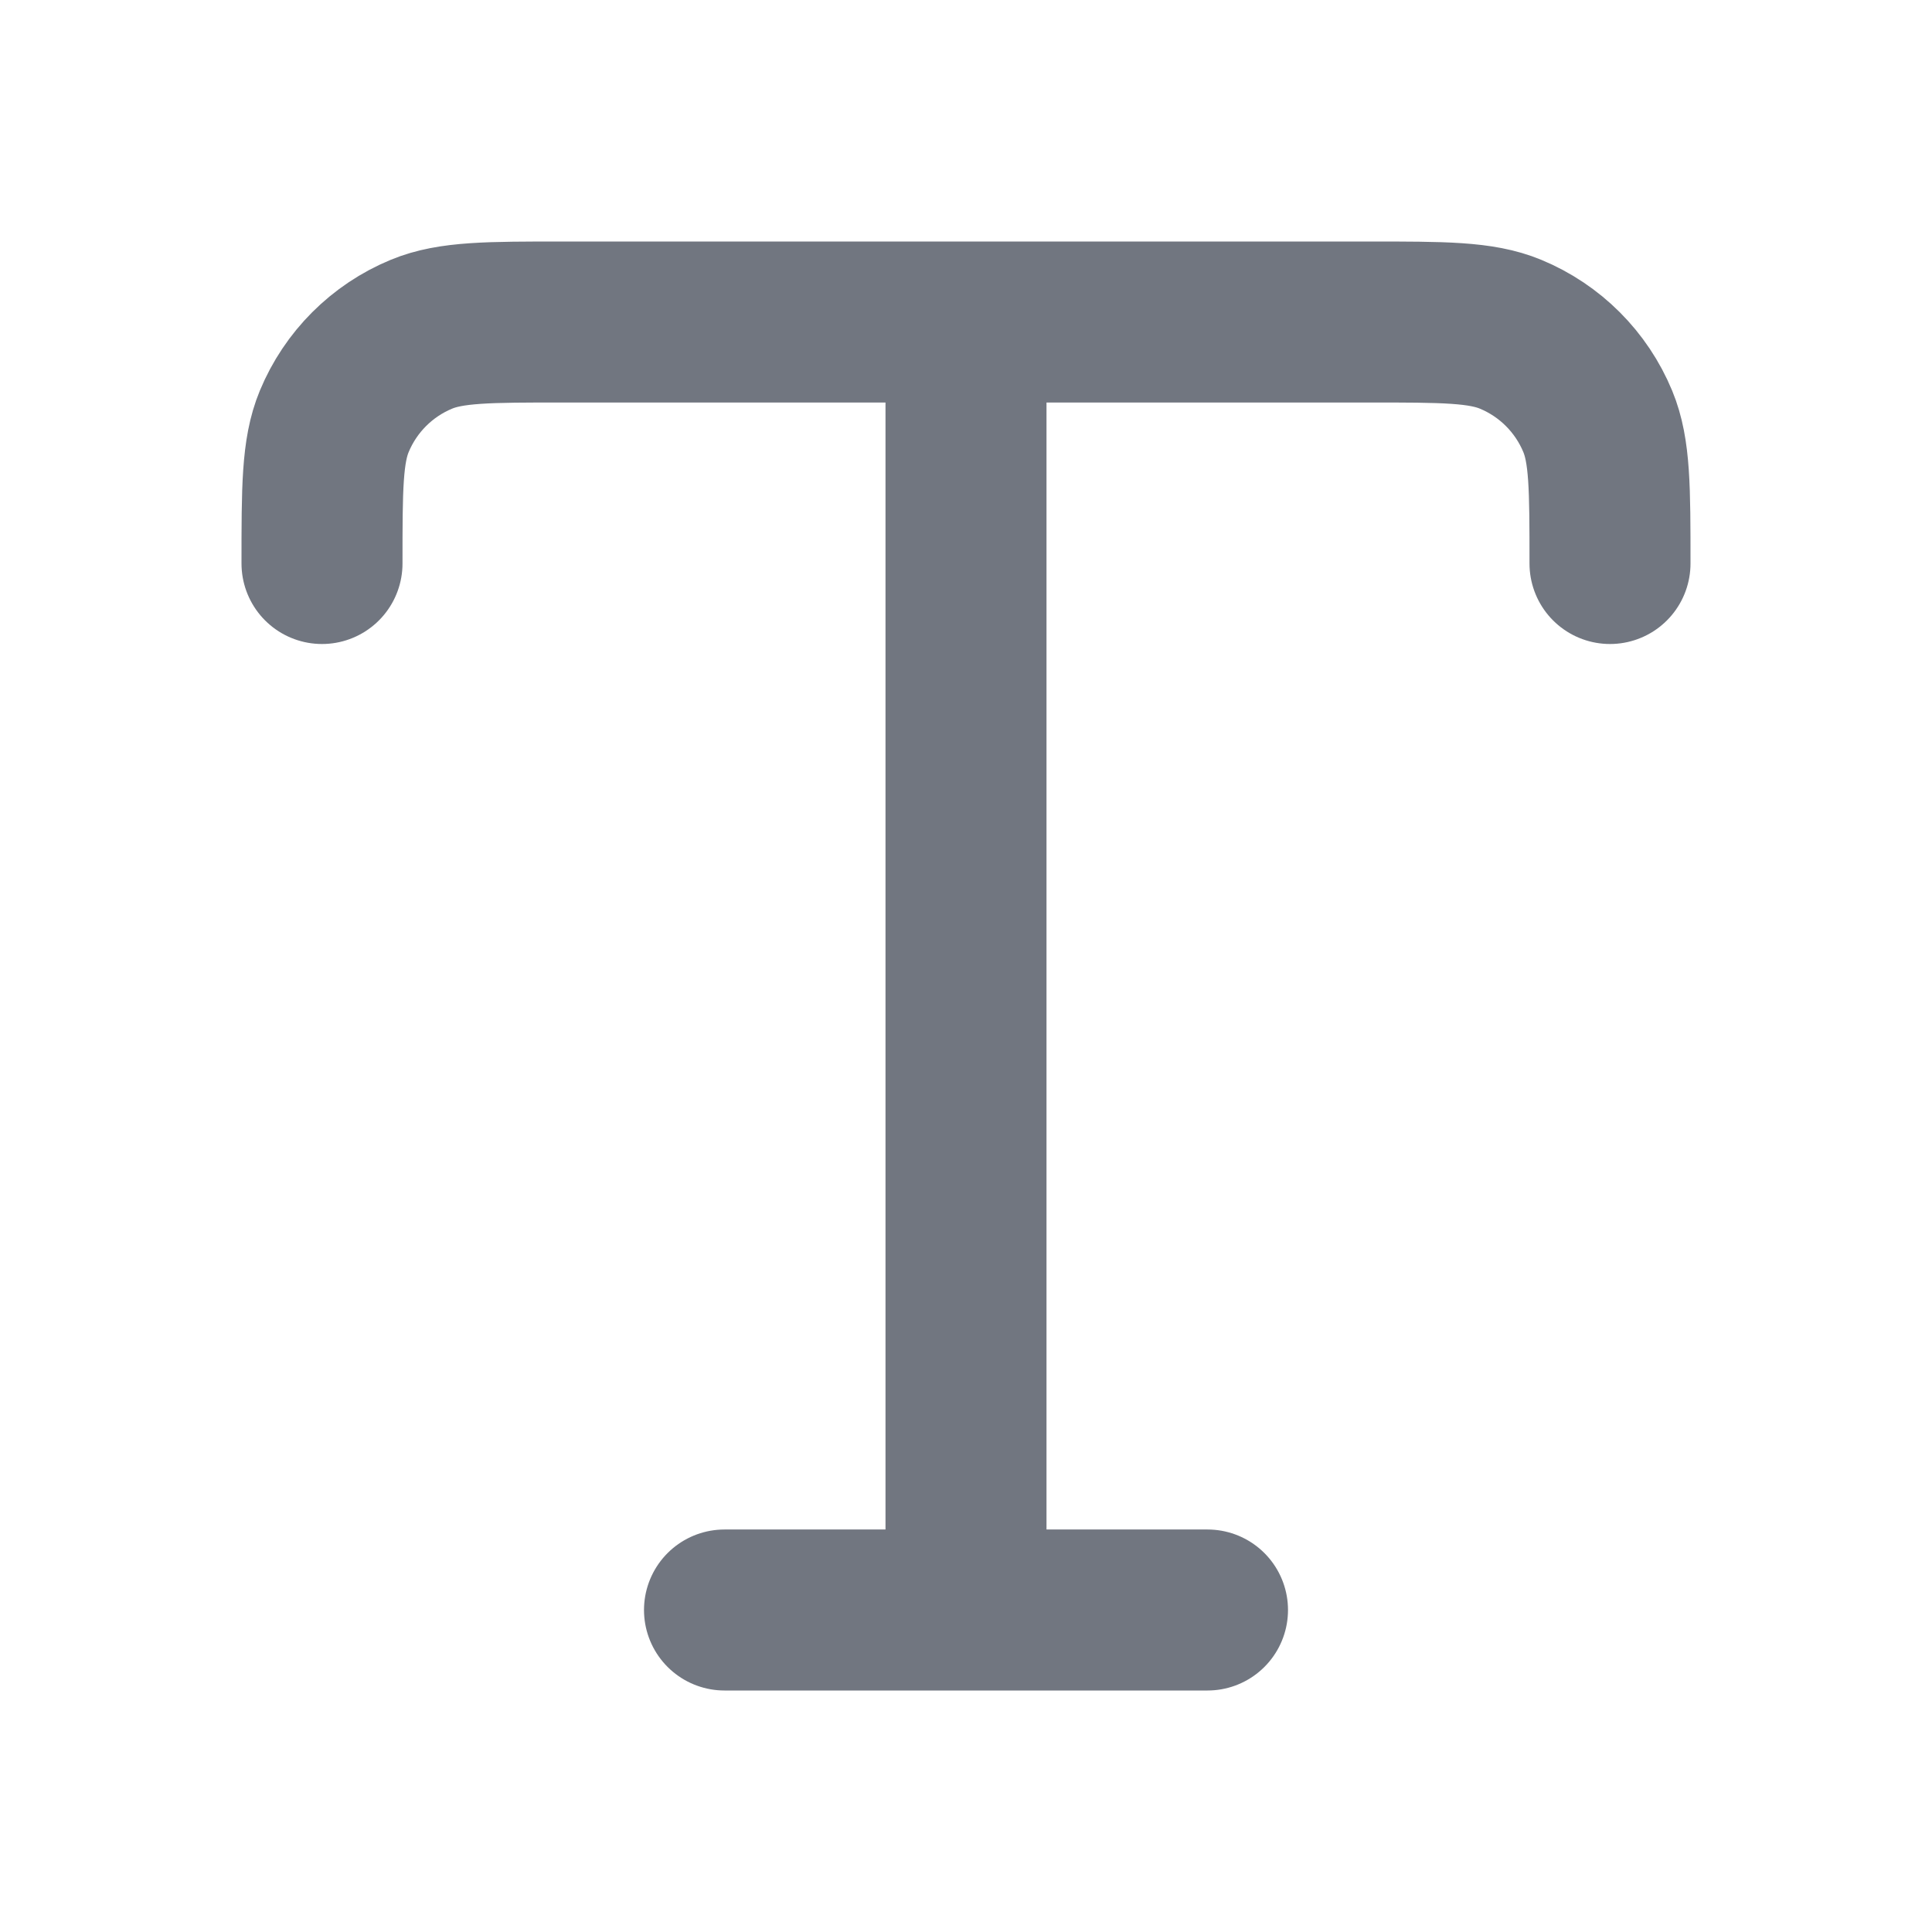
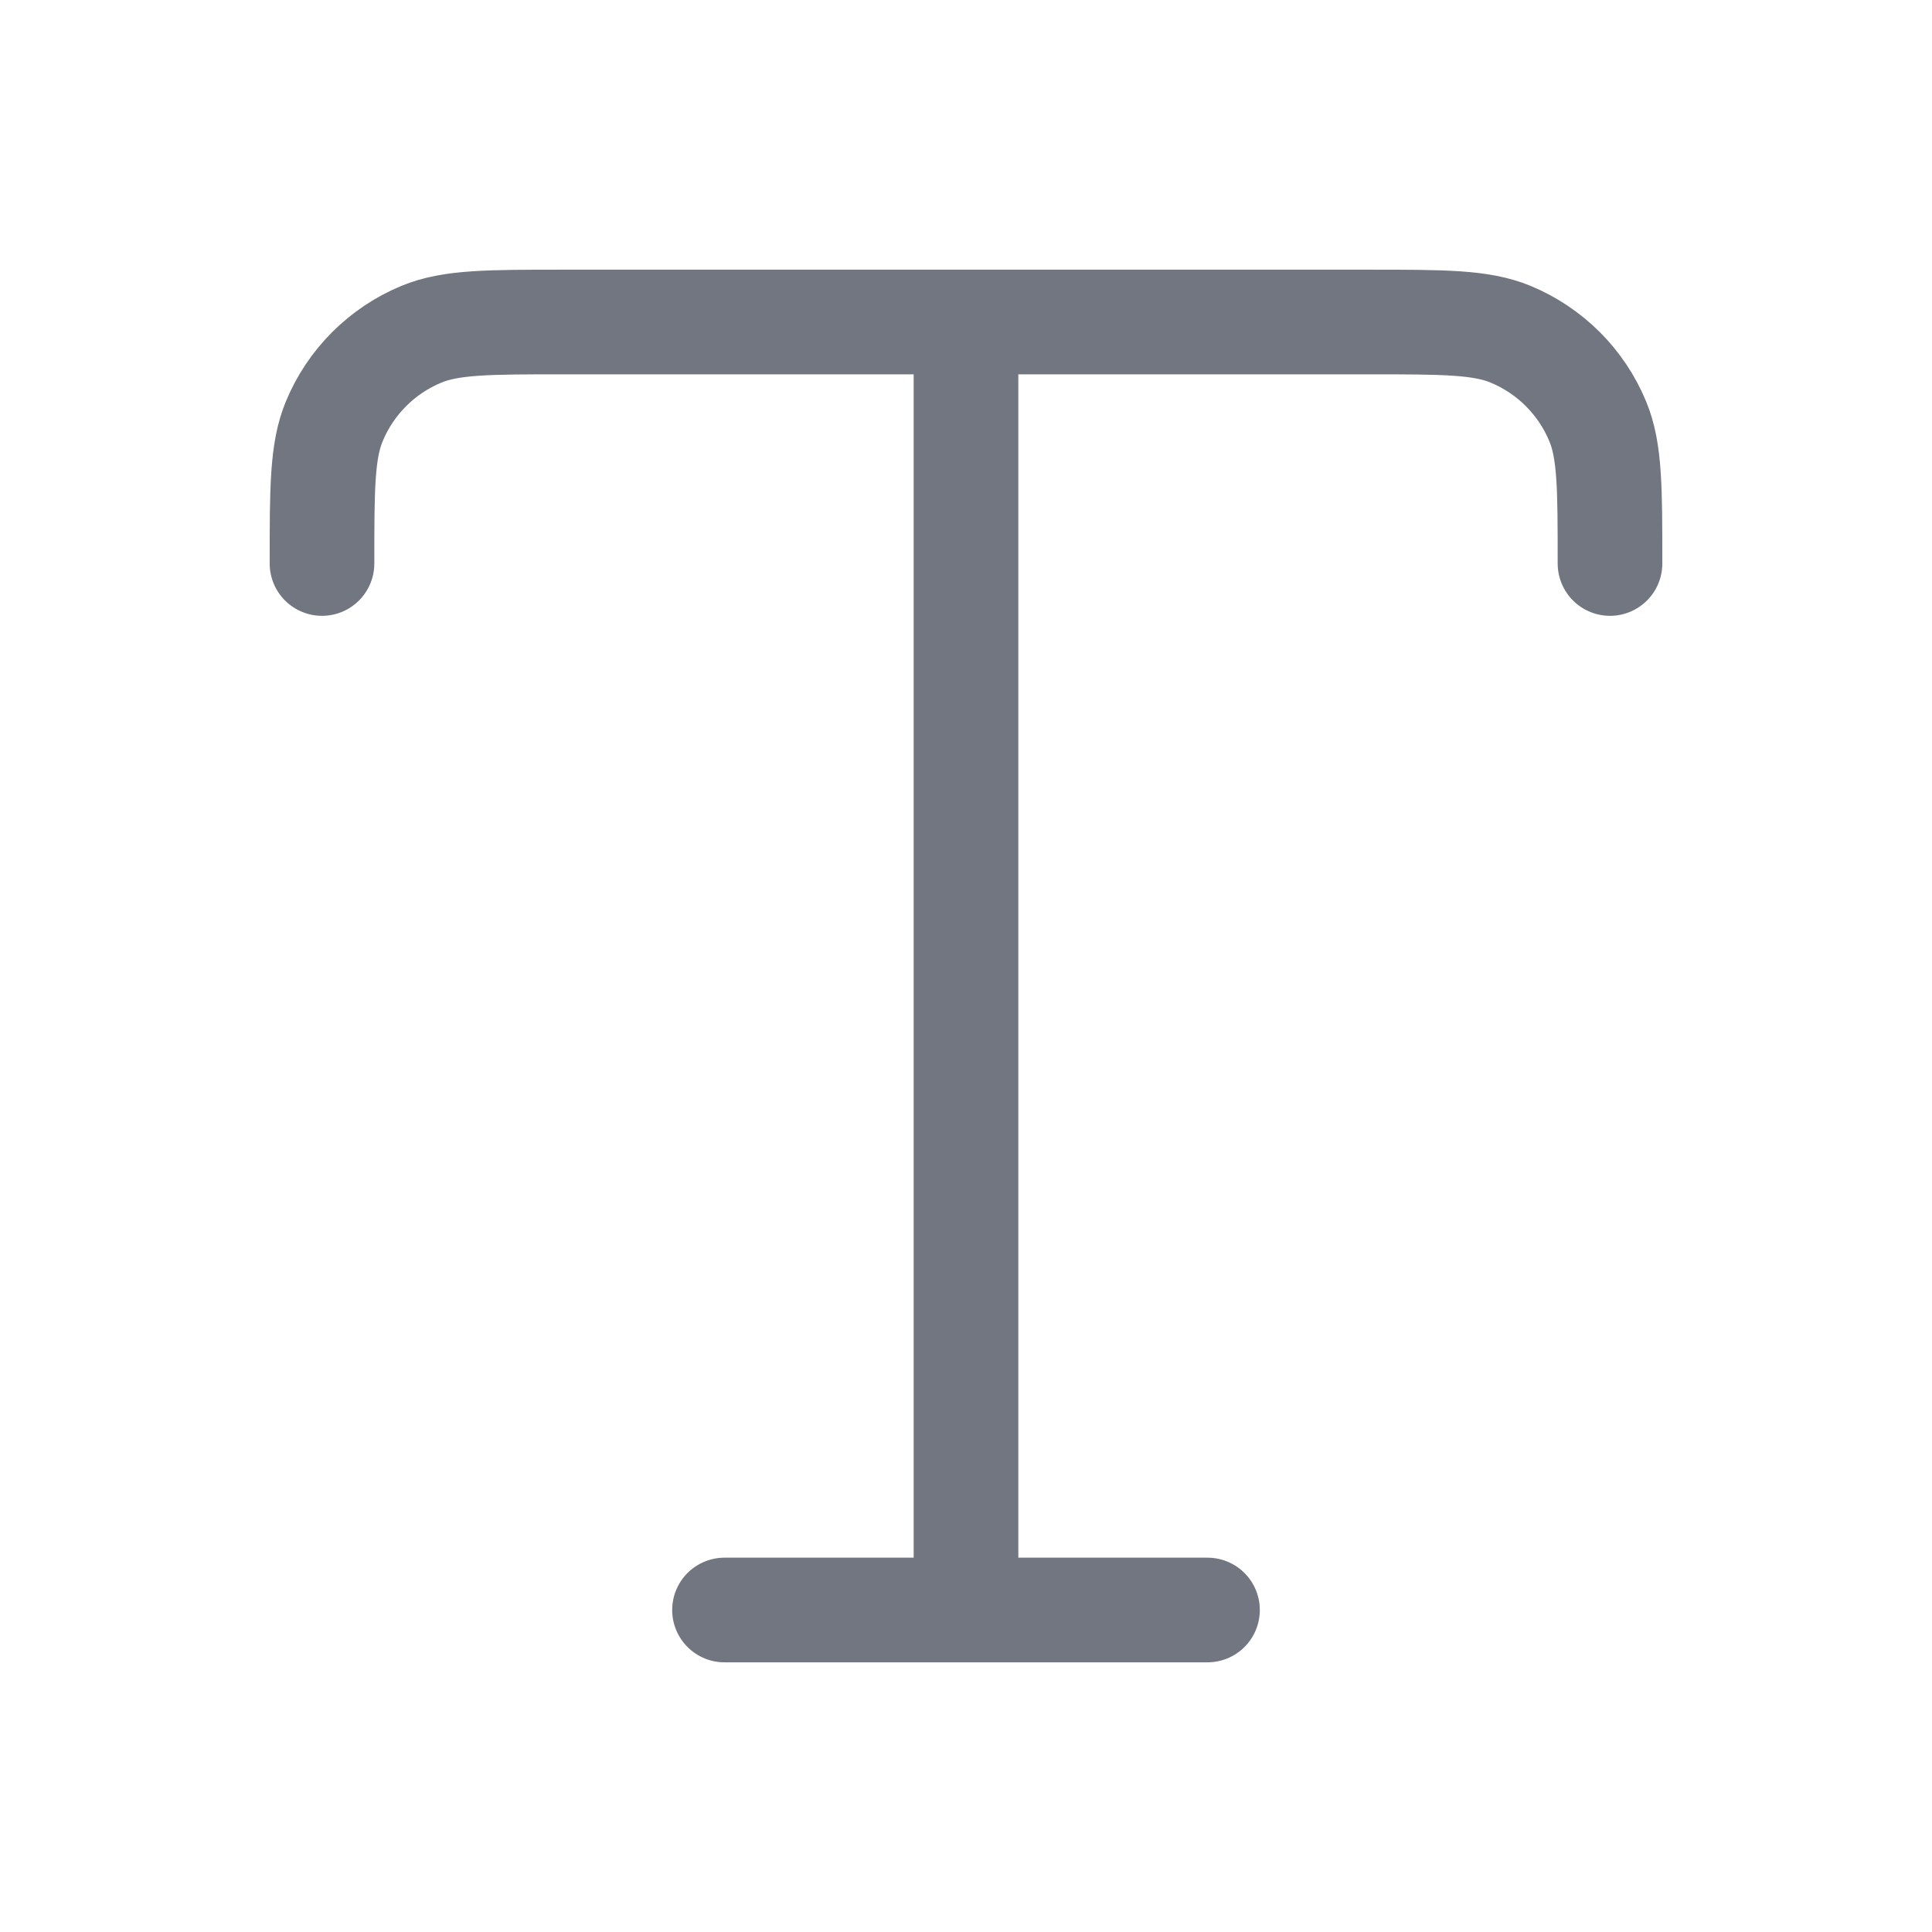
<svg xmlns="http://www.w3.org/2000/svg" width="24" height="24" viewBox="0 0 24 24" fill="none">
-   <path stroke="#717680" stroke-width="2" stroke-linecap="round" stroke-linejoin="round" d="M4 7c0-.932 0-1.398.152-1.765a2 2 0 0 1 1.083-1.083C5.602 4 6.068 4 7 4h10c.932 0 1.398 0 1.765.152a2 2 0 0 1 1.083 1.083C20 5.602 20 6.068 20 7M9 20h6M12 4v16" />
+   <path stroke="#717680" stroke-width="1.3" stroke-linecap="round" stroke-linejoin="round" d="M4 7c0-.932 0-1.398.152-1.765a2 2 0 0 1 1.083-1.083C5.602 4 6.068 4 7 4h10c.932 0 1.398 0 1.765.152a2 2 0 0 1 1.083 1.083C20 5.602 20 6.068 20 7M9 20h6M12 4v16" />
</svg>
